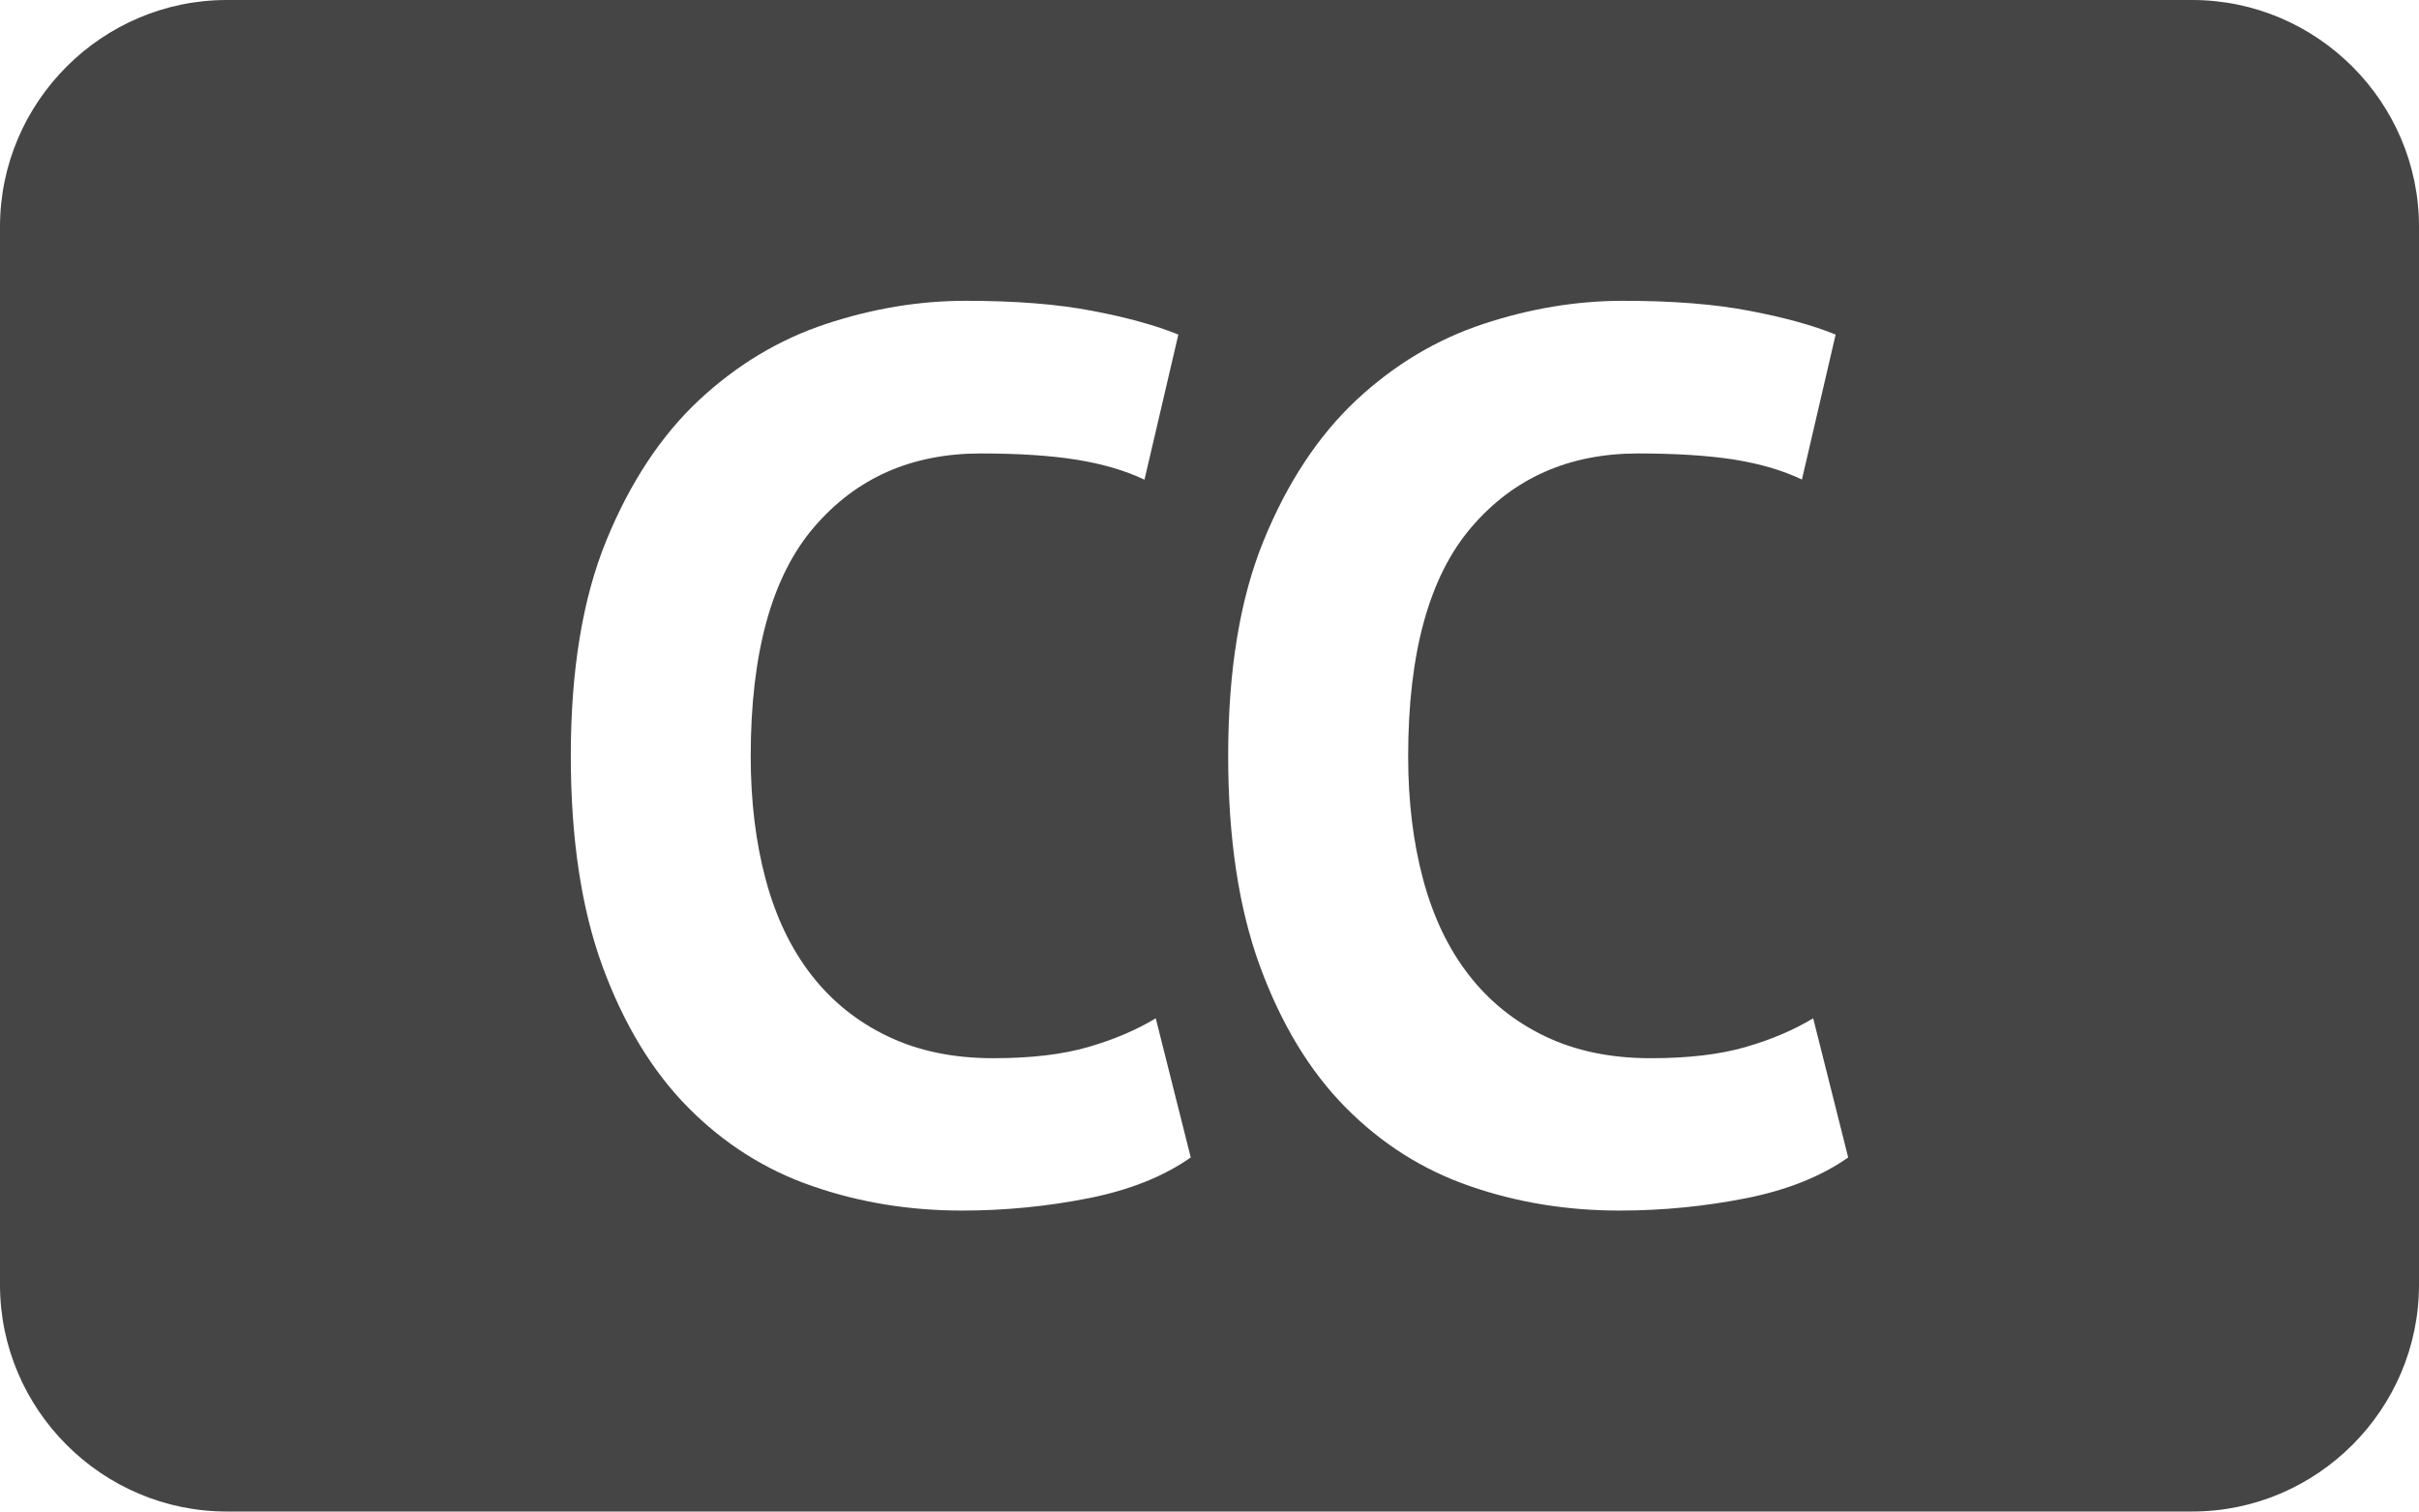
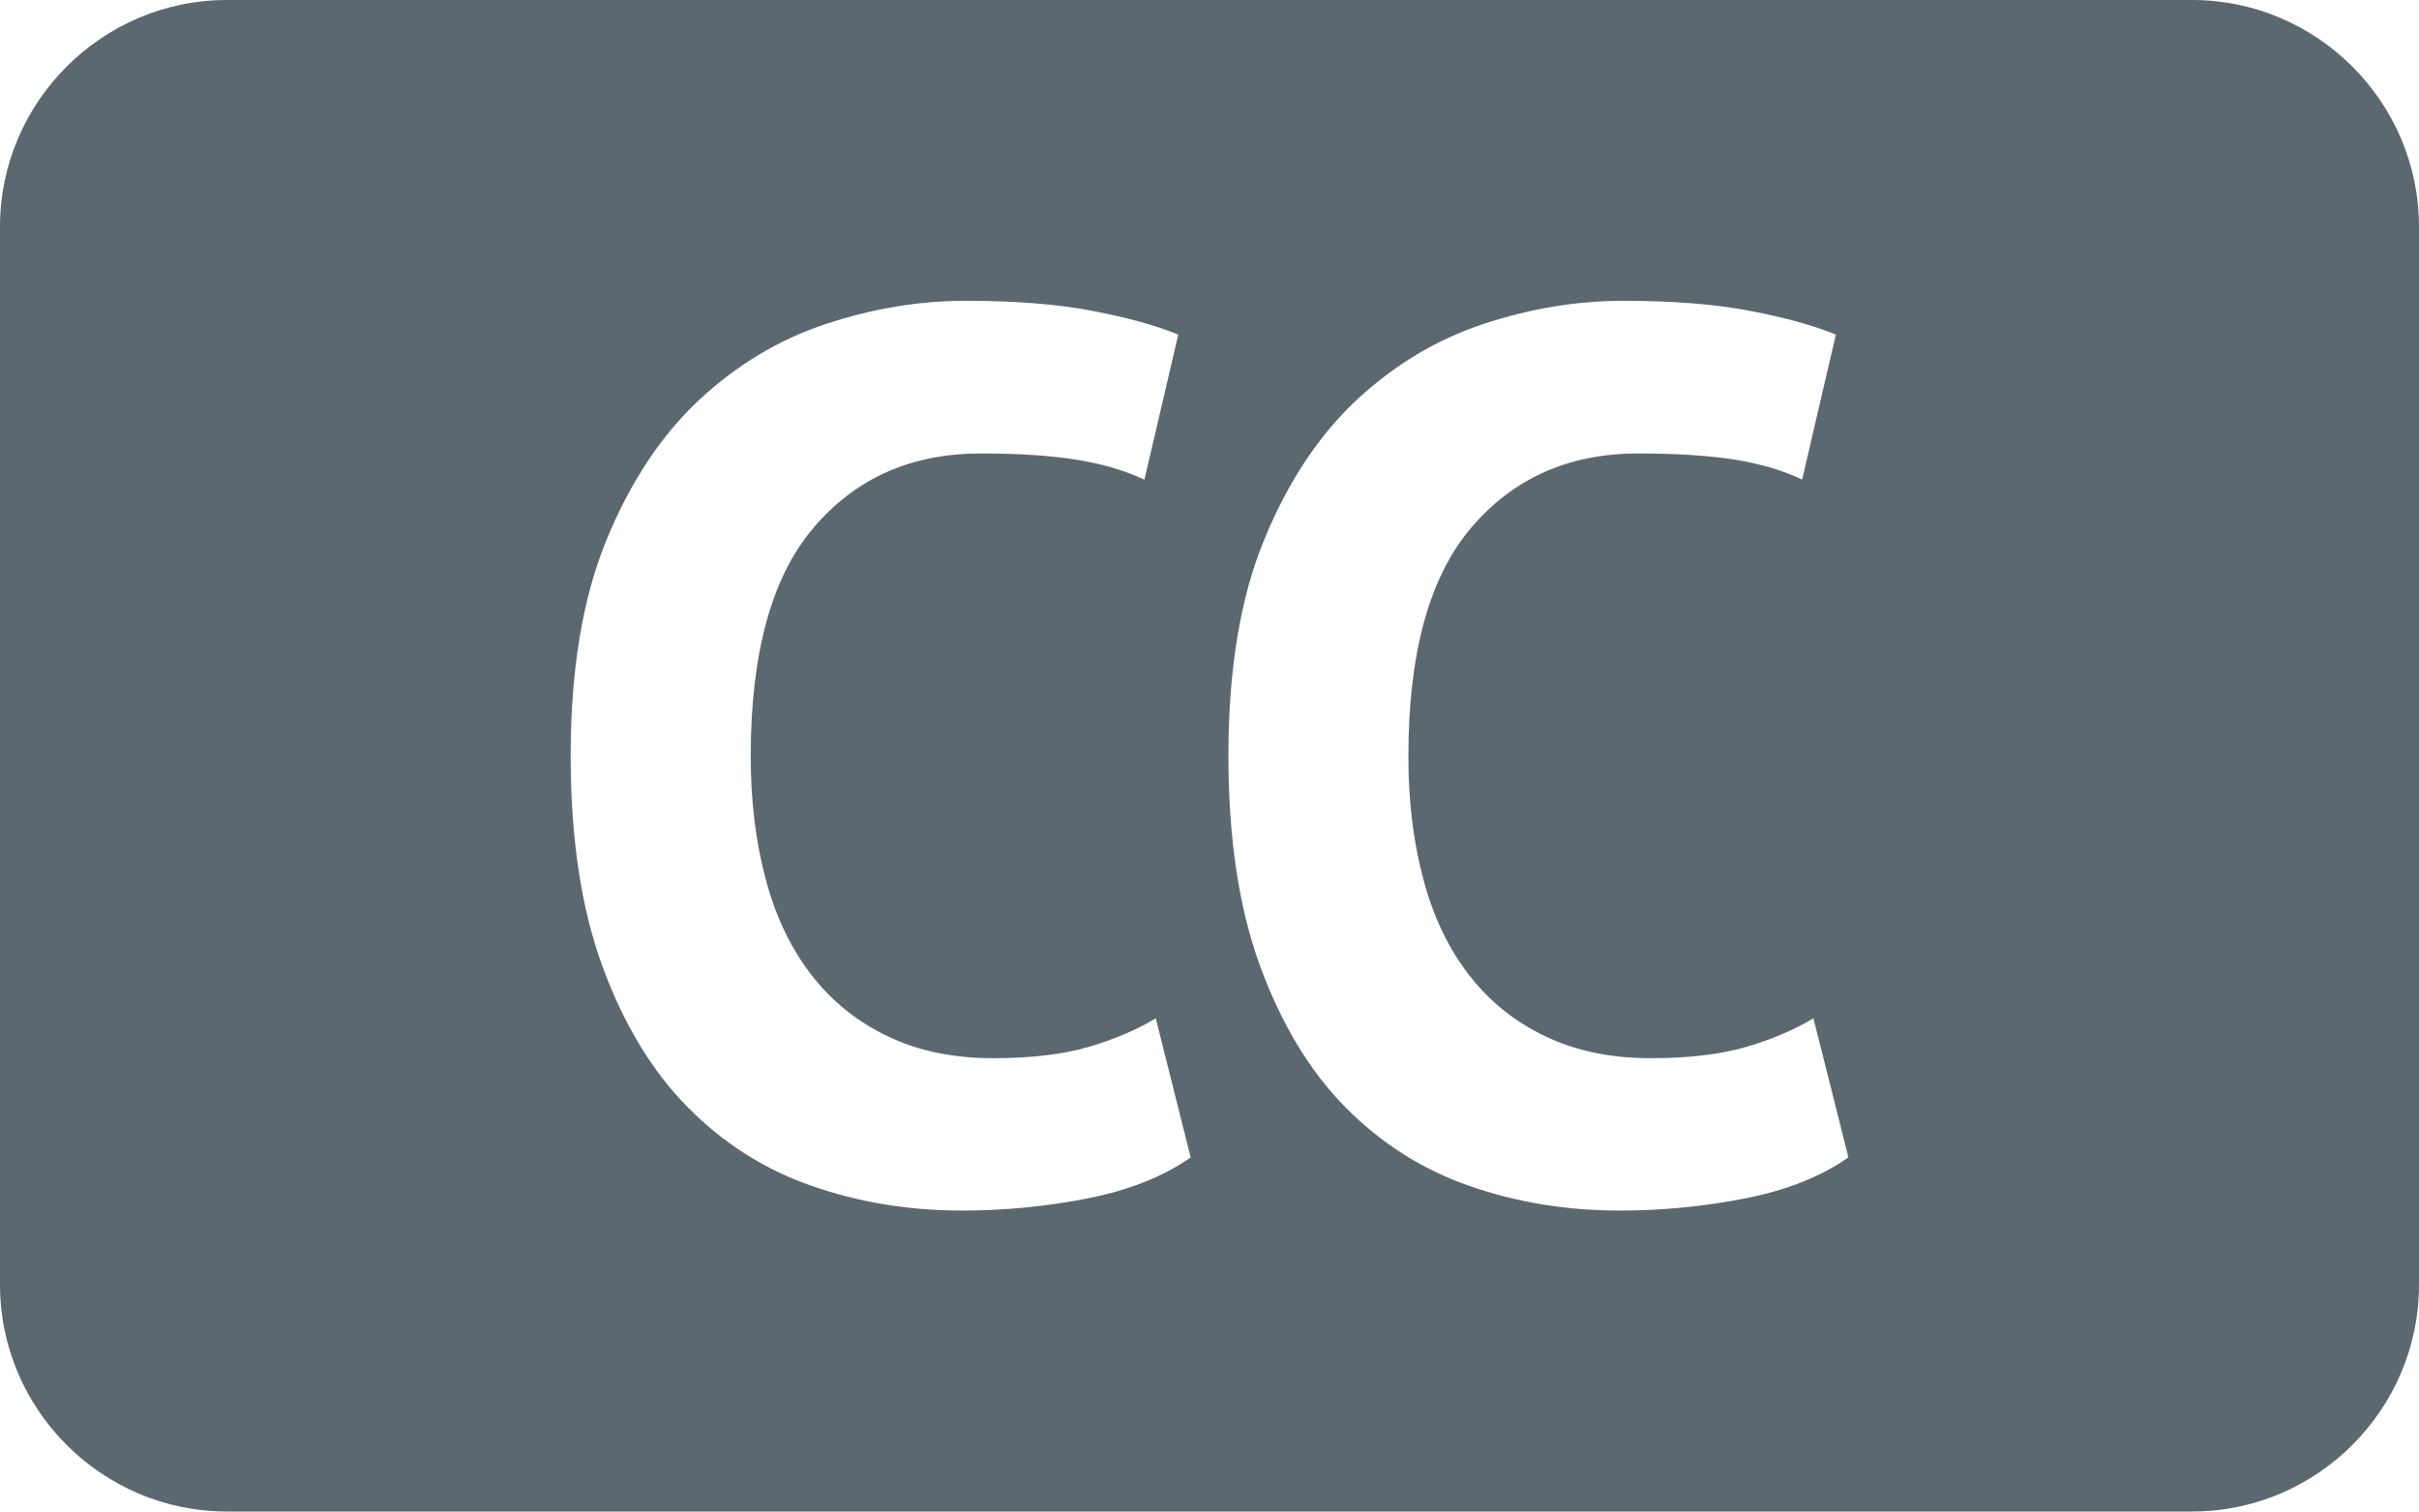
- <svg xmlns="http://www.w3.org/2000/svg" version="1.0" id="Layer_1" x="0px" y="0px" width="32px" height="20px" viewBox="0 0 32 20" enable-background="new 0 0 32 20" xml:space="preserve">
-   <path fill="#454545" d="M29,0H3C1.35,0,0,1.35,0,3v14c0,1.65,1.35,3,3,3h26c1.65,0,3-1.35,3-3V3C32,1.35,30.65,0,29,0z   M14.403,15.854c-0.545,0.108-1.104,0.164-1.678,0.164c-0.694,0-1.354-0.107-1.976-0.323c-0.623-0.214-1.172-0.562-1.646-1.041  s-0.852-1.103-1.133-1.868C7.69,12.02,7.551,11.091,7.551,10c0-1.134,0.157-2.085,0.471-2.851c0.315-0.768,0.723-1.384,1.224-1.854  c0.502-0.468,1.062-0.804,1.679-1.008c0.616-0.204,1.233-0.307,1.852-0.307c0.66,0,1.22,0.045,1.678,0.134  c0.457,0.087,0.835,0.192,1.133,0.313L15.14,6.347c-0.254-0.121-0.555-0.209-0.902-0.265C13.891,6.027,13.47,6,12.973,6  c-0.915,0-1.649,0.325-2.206,0.977c-0.558,0.651-0.836,1.663-0.836,3.031c0,0.598,0.067,1.142,0.199,1.632  c0.132,0.493,0.334,0.913,0.603,1.26c0.271,0.349,0.607,0.619,1.01,0.812c0.402,0.193,0.867,0.29,1.396,0.29  c0.496,0,0.915-0.049,1.257-0.148c0.342-0.099,0.639-0.227,0.893-0.38l0.463,1.841C15.398,15.564,14.949,15.745,14.403,15.854z   M23.101,15.854c-0.545,0.108-1.105,0.164-1.678,0.164c-0.694,0-1.354-0.107-1.976-0.323c-0.623-0.214-1.172-0.562-1.646-1.041  s-0.852-1.103-1.133-1.868c-0.281-0.767-0.421-1.695-0.421-2.786c0-1.134,0.157-2.085,0.471-2.851  c0.314-0.768,0.723-1.384,1.223-1.854c0.502-0.468,1.062-0.804,1.68-1.008c0.616-0.204,1.233-0.307,1.851-0.307  c0.661,0,1.221,0.045,1.678,0.134c0.458,0.087,0.836,0.192,1.133,0.313l-0.446,1.918c-0.253-0.121-0.554-0.209-0.901-0.265  C22.588,6.027,22.166,6,21.67,6c-0.915,0-1.649,0.325-2.206,0.977c-0.558,0.651-0.836,1.663-0.836,3.031  c0,0.598,0.067,1.142,0.199,1.632c0.132,0.493,0.334,0.913,0.603,1.26c0.271,0.349,0.606,0.619,1.009,0.812  c0.402,0.193,0.868,0.29,1.396,0.29c0.497,0,0.915-0.049,1.257-0.148c0.342-0.099,0.64-0.227,0.894-0.38l0.463,1.841  C24.096,15.564,23.646,15.745,23.101,15.854z" />
+ <svg xmlns="http://www.w3.org/2000/svg" version="1" width="32" height="20" viewBox="0 0 32 20">
+   <path fill="#5c6870" d="M29 0H3C1.35 0 0 1.35 0 3v14c0 1.65 1.35 3 3 3h26c1.65 0 3-1.35 3-3V3c0-1.65-1.35-3-3-3zM14.403 15.854c-.545.108-1.104.164-1.678.164-.694 0-1.354-.107-1.976-.323-.624-.214-1.173-.562-1.647-1.04s-.852-1.104-1.133-1.87c-.28-.765-.42-1.694-.42-2.785 0-1.134.158-2.085.472-2.85.315-.77.723-1.385 1.224-1.855.502-.468 1.062-.804 1.68-1.008.615-.204 1.232-.307 1.85-.307.66 0 1.22.045 1.68.134.456.087.834.192 1.132.313l-.448 1.92c-.254-.12-.555-.21-.902-.265C13.89 6.027 13.47 6 12.973 6c-.915 0-1.65.325-2.206.977-.558.65-.836 1.663-.836 3.03 0 .6.068 1.143.2 1.633.132.493.334.913.603 1.26.27.35.607.62 1.01.812.402.193.867.29 1.396.29.495 0 .914-.05 1.256-.148.342-.1.64-.227.893-.38l.462 1.84c-.354.25-.803.43-1.35.54zm8.698 0c-.544.108-1.104.164-1.677.164-.694 0-1.354-.107-1.976-.323-.623-.214-1.172-.562-1.646-1.04s-.85-1.104-1.132-1.87c-.28-.766-.42-1.694-.42-2.785 0-1.134.156-2.085.47-2.85.314-.77.723-1.385 1.223-1.855.503-.468 1.063-.804 1.68-1.008.617-.204 1.234-.307 1.852-.307.66 0 1.22.045 1.678.134.458.087.836.192 1.133.313l-.446 1.918c-.253-.12-.554-.21-.9-.265-.35-.053-.77-.08-1.267-.08-.915 0-1.65.325-2.206.977-.558.65-.836 1.663-.836 3.03 0 .6.067 1.143.2 1.633.13.493.333.913.602 1.26.27.35.606.62 1.01.812.4.193.867.29 1.395.29.497 0 .915-.05 1.257-.148.342-.1.64-.227.894-.38l.463 1.84c-.354.25-.804.43-1.35.54z" />
</svg>
